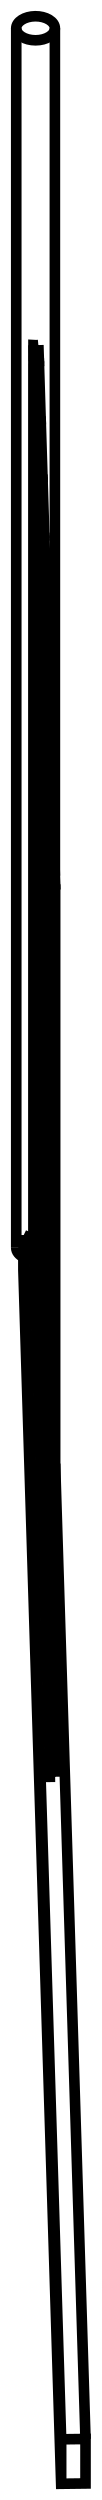
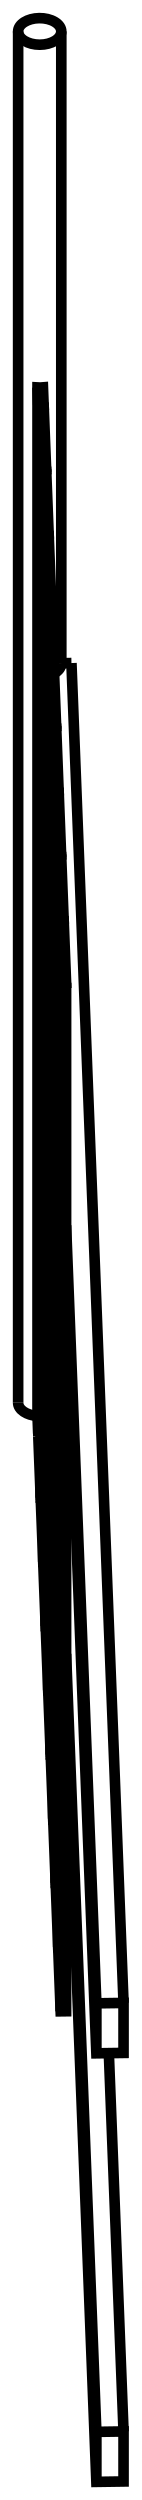
- <svg xmlns="http://www.w3.org/2000/svg" version="1.1" viewBox="-3.326 -76.486 6.266 153.953" fill="none" stroke="black" stroke-width="0.6%" vector-effect="non-scaling-stroke">
-   <path d="M -1.868 -0.427 L -1.868 0.942 A 1.19 0.741 360 0 1 -2.326 0.358" />
-   <path d="M -1.886 0.933 L -1.886 1.736 L 0.44 76.467 L 1.94 76.449 L 1.94 73.71 L 0.44 73.729 L 0.44 76.467" />
-   <path d="M -1.868 -0.427 L 0.44 73.729" />
-   <path d="M -0.964 -55.236 A 1.19 0.741 360 0 1 -1.264 -55.232 L -1.264 -0.274" />
-   <path d="M -1.868 -0.427 A 1.19 0.741 180 0 0 -1.264 -0.274" />
-   <path d="M -1.16 -75.486 A 1.19 0.741 360 0 1 0.054 -74.745 A 1.19 0.741 360 0 1 -2.326 -74.745 A 1.19 0.741 360 0 1 -1.16 -75.486 Z" />
-   <path d="M -1.228 0.703 L -1.233 0.703 L -1.233 -54.255 L -0.933 -54.259 L -0.964 -55.236" />
-   <path d="M -1.233 0.703 L -1.264 -0.274" />
-   <path d="M 0.07 13.649 L 1.94 73.71" />
-   <path d="M -0.23 32.931 L -0.337 29.506 L -0.337 -25.453 L -0.23 -22.027 L 0.07 -22.031 L -0.037 -25.456 L -0.337 -25.453" />
-   <path d="M 0.07 32.927 L -0.23 32.931 L -0.23 -22.027" />
-   <path d="M -0.341 29.35 L -0.448 25.925 L -0.448 -29.033 L -0.341 -25.608 L -0.041 -25.612 L -0.148 -29.037 L -0.448 -29.033" />
-   <path d="M -0.337 29.35 L -0.341 29.35 L -0.341 -25.608" />
-   <path d="M -0.453 25.769 L -0.559 22.344 L -0.559 -32.614 L -0.453 -29.189 L -0.153 -29.193 L -0.26 -32.618 L -0.559 -32.614" />
-   <path d="M -0.448 25.769 L -0.453 25.769 L -0.453 -29.189" />
-   <path d="M -0.564 22.188 L -0.671 18.763 L -0.671 -36.195 L -0.564 -32.77 L -0.264 -32.773 L -0.371 -36.199 L -0.671 -36.195" />
-   <path d="M -0.559 22.188 L -0.564 22.188 L -0.564 -32.77" />
-   <path d="M -0.676 18.607 L -0.782 15.182 L -0.782 -39.776 L -0.676 -36.351 L -0.376 -36.354 L -0.482 -39.78 L -0.782 -39.776" />
-   <path d="M -0.671 18.607 L -0.676 18.607 L -0.676 -36.351" />
-   <path d="M -0.787 15.027 L -0.894 11.601 L -0.894 -43.357 L -0.787 -39.932 L -0.487 -39.935 L -0.594 -43.36 L -0.894 -43.357" />
-   <path d="M -0.782 15.027 L -0.787 15.027 L -0.787 -39.932" />
-   <path d="M -0.899 11.446 L -1.005 8.021 L -1.005 -46.938 L -0.899 -43.512 L -0.599 -43.516 L -0.705 -46.941 L -1.005 -46.938" />
-   <path d="M -0.894 11.446 L -0.899 11.446 L -0.899 -43.512" />
-   <path d="M -1.01 7.865 L -1.117 4.44 L -1.117 -50.518 L -1.01 -47.093 L -0.71 -47.097 L -0.817 -50.522 L -1.117 -50.518" />
-   <path d="M -1.005 7.865 L -1.01 7.865 L -1.01 -47.093" />
-   <path d="M -1.122 4.284 L -1.228 0.859 L -1.228 -54.099 L -1.122 -50.674 L -0.822 -50.678 L -0.928 -54.103 L -1.228 -54.099" />
-   <path d="M -1.117 4.284 L -1.122 4.284 L -1.122 -50.674" />
-   <path d="M -0.933 -54.103 L -0.933 -54.259" />
-   <path d="M -1.264 -55.232 L -1.233 -54.255" />
-   <path d="M 0.07 32.927 L 0.07 -22.031" />
-   <path d="M -0.041 -25.456 L -0.041 -25.612" />
-   <path d="M -0.153 -29.037 L -0.153 -29.193" />
-   <path d="M -0.264 -32.618 L -0.264 -32.773" />
-   <path d="M -0.376 -36.199 L -0.376 -36.354" />
-   <path d="M -0.487 -39.779 L -0.487 -39.935" />
-   <path d="M -0.599 -43.36 L -0.599 -43.516" />
-   <path d="M -0.71 -46.941 L -0.71 -47.097" />
-   <path d="M -0.822 -50.522 L -0.822 -50.678" />
-   <path d="M -2.326 -74.745 L -2.326 0.358" />
-   <path d="M 0.054 -74.745 L 0.054 -22.56" />
+ <svg xmlns="http://www.w3.org/2000/svg" version="1.1" viewBox="-3.874 -75.642 7.813 137.872" fill="none" stroke="black" stroke-width="0.6%" vector-effect="non-scaling-stroke">
+   <path d="M -0.229 18.326 L 1.44 61.23 L 2.939 61.208 L 2.939 58.45 L 1.44 58.472 L 1.44 61.23" />
+   <path d="M -0.229 15.569 L 1.44 58.472" />
+   <path d="M -1.712 -74.642 A 1.19 0.733 0 0 1 -0.494 -73.909 A 1.19 0.733 0 0 1 -2.874 -73.909 A 1.19 0.733 0 0 1 -1.712 -74.642 Z" />
+   <path d="M -1.505 -54.277 A 1.19 0.733 360 0 1 -1.805 -54.273 L -1.805 2.448 L -1.768 3.415 L -1.768 -53.306 L -1.468 -53.311 L -1.505 -54.277 Z" />
+   <path d="M -2.874 1.719 A 1.19 0.733 180 0 0 -1.805 2.448" />
+   <path d="M -0.494 -39.067 A 1.19 0.733 0 0 1 -0.494 -39.049 A 1.19 0.733 0 0 1 -0.892 -38.502" />
+   <path d="M -0.494 -39.067 L -0.494 -39.032" />
+   <path d="M 2.128 37.586 L 2.939 58.45" />
+   <path d="M -1.768 3.415 L -1.762 3.415" />
+   <path d="M -1.468 -53.157 L -1.468 -53.311" />
+   <path d="M -1.805 -54.273 L -1.768 -53.306" />
+   <path d="M -0.229 -5.307 L 1.44 37.596 L 2.939 37.574 L 2.939 34.817 L 1.44 34.839 L 1.44 37.596" />
+   <path d="M -0.229 -8.065 L 1.44 34.839" />
+   <path d="M 0.066 -39.075 L -0.494 -39.067" />
+   <path d="M 0.066 -39.075 L 2.939 34.817" />
+   <path d="M -0.66 31.894 L -0.66 -24.827 L -0.529 -21.441 L -0.229 -21.445 L -0.36 -24.832 L -0.66 -24.827" />
+   <path d="M -0.529 35.28 L -0.529 -21.441" />
+   <path d="M -0.66 31.894 L -0.529 35.28 L -0.229 35.276 L -0.229 -21.445" />
+   <path d="M -0.798 28.353 L -0.798 -28.368 L -0.666 -24.981 L -0.366 -24.986 L -0.498 -28.372 L -0.798 -28.368" />
+   <path d="M -0.666 31.74 L -0.666 -24.981" />
+   <path d="M -0.798 28.353 L -0.666 31.74 L -0.66 31.74" />
+   <path d="M -0.366 -24.832 L -0.366 -24.986" />
+   <path d="M -0.936 24.812 L -0.936 -31.909 L -0.804 -28.522 L -0.504 -28.526 L -0.636 -31.913 L -0.936 -31.909" />
+   <path d="M -0.804 28.199 L -0.804 -28.522" />
+   <path d="M -0.936 24.812 L -0.804 28.199 L -0.798 28.199" />
+   <path d="M -0.504 -28.372 L -0.504 -28.526" />
+   <path d="M -1.073 21.272 L -1.073 -35.449 L -0.942 -32.063 L -0.642 -32.067 L -0.773 -35.454 L -1.073 -35.449" />
+   <path d="M -0.942 24.659 L -0.942 -32.063" />
+   <path d="M -1.073 21.272 L -0.942 24.659 L -0.936 24.658" />
+   <path d="M -0.642 -31.913 L -0.642 -32.067" />
+   <path d="M -1.211 17.731 L -1.211 -38.99 L -1.079 -35.603 L -0.779 -35.608 L -0.911 -38.994 L -1.211 -38.99" />
+   <path d="M -1.079 21.118 L -1.079 -35.603" />
+   <path d="M -1.211 17.731 L -1.079 21.118 L -1.073 21.118" />
+   <path d="M -0.779 -35.454 L -0.779 -35.608" />
+   <path d="M -1.349 14.191 L -1.349 -42.531 L -1.217 -39.144 L -0.917 -39.148 L -1.049 -42.535 L -1.349 -42.531" />
+   <path d="M -1.217 17.577 L -1.217 -39.144" />
+   <path d="M -1.349 14.191 L -1.217 17.577 L -1.211 17.577" />
+   <path d="M -0.917 -38.994 L -0.917 -39.148" />
+   <path d="M -1.486 10.65 L -1.486 -46.071 L -1.355 -42.685 L -1.055 -42.689 L -1.187 -46.076 L -1.486 -46.071" />
+   <path d="M -1.355 14.037 L -1.355 -42.685" />
+   <path d="M -1.486 10.65 L -1.355 14.037 L -1.349 14.037" />
+   <path d="M -1.055 -42.535 L -1.055 -42.689" />
+   <path d="M -1.624 7.109 L -1.624 -49.612 L -1.492 -46.225 L -1.192 -46.23 L -1.324 -49.616 L -1.624 -49.612" />
+   <path d="M -1.492 10.496 L -1.492 -46.225" />
+   <path d="M -1.624 7.109 L -1.492 10.496 L -1.486 10.496" />
+   <path d="M -1.192 -46.076 L -1.192 -46.23" />
+   <path d="M -1.762 3.569 L -1.762 -53.153 L -1.63 -49.766 L -1.33 -49.77 L -1.462 -53.157 L -1.762 -53.153" />
+   <path d="M -1.63 6.955 L -1.63 -49.766" />
+   <path d="M -1.762 3.569 L -1.63 6.955 L -1.624 6.955" />
+   <path d="M -1.33 -49.616 L -1.33 -49.77" />
+   <path d="M -2.874 -73.909 L -2.874 1.719" />
+   <path d="M -0.494 -73.909 L -0.494 -39.049" />
</svg>
